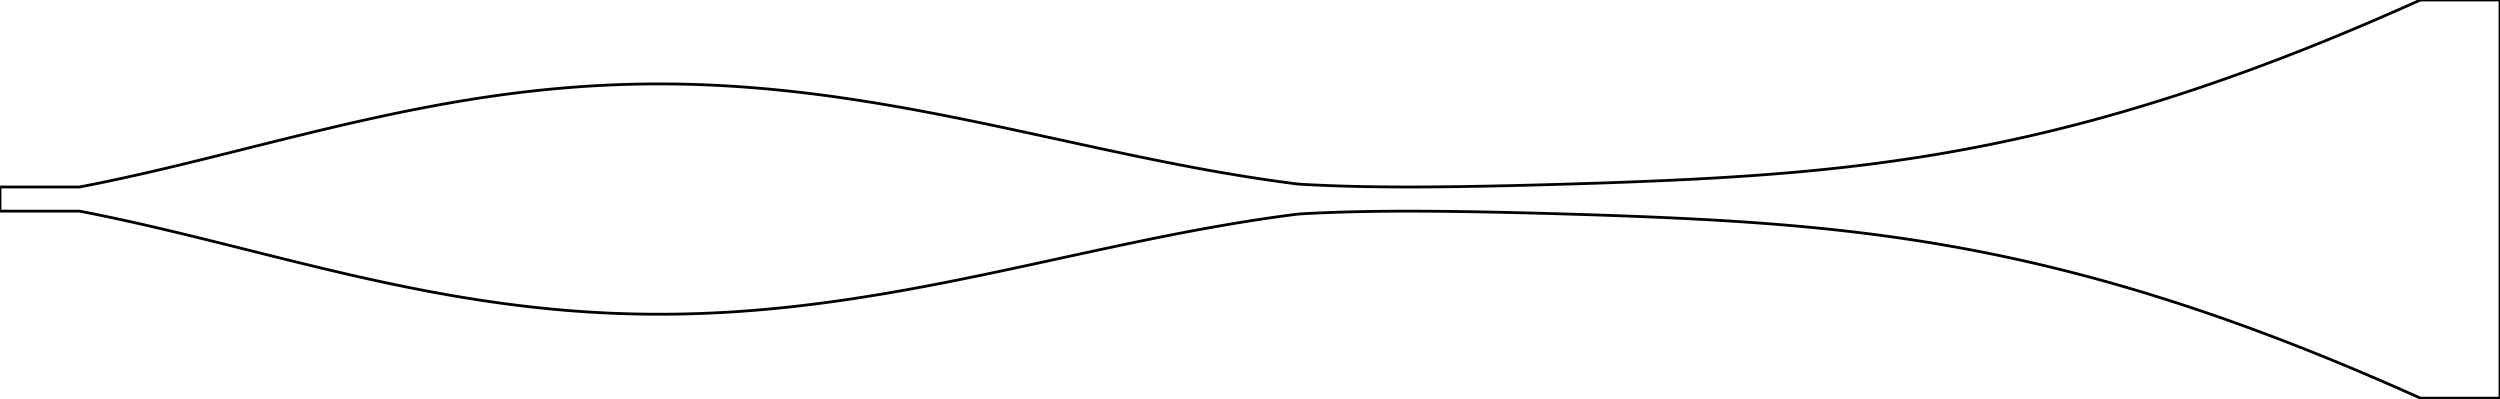
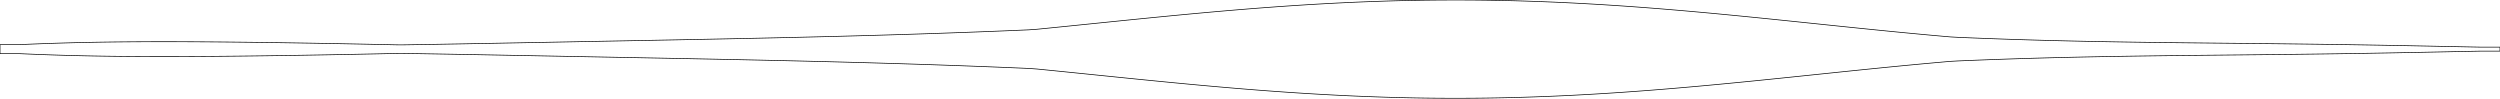
- <svg xmlns="http://www.w3.org/2000/svg" width="889.99" height="141.732">
-   <polyline points="0,66.566 28.346,66.566 30.398,66.167 32.459,65.758 34.531,65.34 36.612,64.912 38.703,64.475 40.803,64.029 42.913,63.575 45.032,63.111 47.16,62.64 49.297,62.161 51.443,61.674 53.598,61.179 55.761,60.678 57.933,60.169 60.113,59.654 62.301,59.132 64.497,58.605 66.701,58.072 68.913,57.533 71.133,56.99 73.36,56.442 75.594,55.89 77.836,55.334 80.085,54.775 82.341,54.213 84.603,53.648 86.872,53.081 89.148,52.512 91.43,51.942 93.719,51.37 96.013,50.798 98.314,50.226 100.621,49.654 102.933,49.084 105.251,48.514 107.574,47.945 109.902,47.379 112.236,46.815 114.575,46.254 116.918,45.697 119.267,45.143 121.62,44.593 123.977,44.049 126.339,43.509 128.705,42.974 131.075,42.446 133.449,41.923 135.827,41.408 138.208,40.9 140.593,40.399 142.981,39.906 145.373,39.421 147.767,38.945 150.165,38.478 152.565,38.02 154.968,37.572 157.374,37.134 159.781,36.706 162.192,36.289 164.604,35.884 167.018,35.489 169.434,35.106 171.852,34.735 174.271,34.377 176.692,34.03 179.114,33.696 181.537,33.375 183.961,33.067 186.386,32.773 188.811,32.492 191.238,32.224 193.664,31.971 196.091,31.731 198.518,31.506 200.946,31.294 203.373,31.098 205.799,30.915 208.226,30.747 210.652,30.594 213.077,30.455 215.501,30.331 217.925,30.222 220.347,30.128 222.768,30.048 225.188,29.983 227.607,29.933 230.024,29.897 232.439,29.877 234.852,29.87 237.263,29.879 239.672,29.901 242.078,29.938 244.482,29.989 246.884,30.055 249.283,30.134 251.679,30.227 254.072,30.334 256.462,30.454 258.849,30.588 261.233,30.735 263.613,30.894 265.989,31.067 268.362,31.252 270.731,31.449 273.095,31.658 275.456,31.88 277.812,32.112 280.164,32.357 282.511,32.612 284.854,32.878 287.192,33.155 289.525,33.442 291.853,33.739 294.175,34.045 296.493,34.361 298.805,34.686 301.111,35.02 303.412,35.363 305.707,35.713 307.996,36.072 310.279,36.438 312.555,36.811 314.826,37.191 317.09,37.578 319.348,37.971 321.599,38.37 323.843,38.775 326.08,39.184 328.31,39.599 330.533,40.019 332.749,40.442 334.958,40.87 337.159,41.302 339.352,41.736 341.538,42.174 343.716,42.615 345.886,43.058 348.048,43.502 350.202,43.949 352.348,44.398 354.485,44.847 356.614,45.297 358.734,45.748 360.846,46.199 362.949,46.65 365.043,47.101 367.128,47.551 369.204,48 371.271,48.449 373.328,48.895 375.377,49.341 377.415,49.784 379.445,50.225 381.465,50.664 383.475,51.1 385.475,51.534 387.465,51.965 389.446,52.392 391.416,52.815 393.377,53.236 395.327,53.652 397.267,54.064 399.197,54.472 401.116,54.876 403.025,55.275 404.924,55.669 406.811,56.059 408.689,56.443 410.555,56.823 412.411,57.197 414.256,57.566 416.091,57.929 417.914,58.287 419.726,58.639 421.528,58.985 423.319,59.326 425.098,59.66 426.867,59.989 428.625,60.311 430.371,60.627 432.107,60.938 433.831,61.242 435.545,61.539 437.247,61.831 438.938,62.116 440.619,62.395 442.288,62.667 443.946,62.933 445.593,63.193 447.23,63.447 448.855,63.694 450.47,63.935 452.074,64.17 453.667,64.399 455.249,64.621 456.821,64.838 458.382,65.049 459.933,65.253 461.474,65.452 463.004,65.592 464.524,65.675 466.035,65.754 467.537,65.828 469.03,65.897 470.515,65.963 471.992,66.024 473.462,66.081 474.924,66.134 476.38,66.184 477.829,66.23 479.273,66.273 480.711,66.312 482.144,66.348 483.573,66.381 484.996,66.411 486.416,66.438 487.832,66.462 489.244,66.483 490.653,66.502 492.059,66.518 493.463,66.531 494.864,66.543 496.263,66.552 497.661,66.558 499.057,66.563 500.452,66.566 501.846,66.566 503.239,66.565 504.632,66.562 506.024,66.556 507.416,66.55 508.808,66.541 510.201,66.531 511.594,66.52 512.988,66.506 514.383,66.492 515.779,66.476 517.176,66.458 518.574,66.44 519.974,66.42 521.375,66.399 522.779,66.376 524.184,66.353 525.591,66.328 527.001,66.302 528.413,66.276 529.827,66.248 531.244,66.219 532.663,66.19 534.085,66.159 535.51,66.127 536.938,66.095 538.369,66.062 539.803,66.028 541.24,65.993 542.681,65.957 544.125,65.921 545.572,65.883 547.023,65.845 548.478,65.806 549.936,65.766 551.398,65.726 552.864,65.685 554.333,65.643 555.807,65.6 557.285,65.556 558.766,65.512 560.253,65.466 561.743,65.42 563.237,65.373 564.736,65.326 566.24,65.277 567.748,65.227 569.261,65.176 570.778,65.125 572.301,65.072 573.828,65.018 575.36,64.963 576.898,64.907 578.44,64.85 579.988,64.792 581.541,64.732 583.099,64.671 584.663,64.608 586.233,64.544 587.809,64.479 589.39,64.412 590.978,64.343 592.572,64.272 594.172,64.2 595.778,64.126 597.391,64.05 599.011,63.971 600.637,63.891 602.27,63.809 603.911,63.724 605.559,63.636 607.214,63.546 608.877,63.454 610.548,63.358 612.226,63.26 613.913,63.159 615.608,63.055 617.312,62.947 619.024,62.836 620.745,62.722 622.476,62.604 624.216,62.482 625.965,62.356 627.724,62.226 629.493,62.092 631.273,61.954 633.063,61.811 634.863,61.663 636.675,61.51 638.498,61.352 640.332,61.189 642.178,61.02 644.037,60.846 645.907,60.666 647.79,60.479 649.686,60.287 651.595,60.088 653.518,59.882 655.454,59.669 657.405,59.449 659.369,59.221 661.349,58.986 663.343,58.742 665.353,58.491 667.378,58.231 669.419,57.962 671.477,57.684 673.551,57.397 675.642,57.1 677.75,56.793 679.876,56.476 682.02,56.148 684.183,55.809 686.364,55.46 688.563,55.098 690.783,54.725 693.022,54.339 695.281,53.941 697.561,53.53 699.861,53.106 702.183,52.667 704.526,52.215 706.891,51.748 709.279,51.267 711.689,50.77 714.122,50.257 716.579,49.728 719.06,49.183 721.565,48.621 724.094,48.041 726.648,47.444 729.228,46.828 731.833,46.194 734.465,45.54 737.123,44.867 739.808,44.173 742.521,43.459 745.261,42.724 748.029,41.968 750.825,41.189 753.651,40.389 756.505,39.565 759.39,38.717 762.304,37.846 765.249,36.95 768.225,36.03 771.231,35.084 774.27,34.112 777.34,33.113 780.443,32.088 783.579,31.035 786.747,29.955 789.95,28.846 793.186,27.708 796.457,26.541 799.762,25.344 803.102,24.116 806.478,22.858 809.89,21.569 813.338,20.248 816.823,18.895 820.345,17.509 823.904,16.091 827.502,14.638 831.137,13.152 834.811,11.632 838.524,10.077 842.277,8.487 846.069,6.862 849.901,5.201 853.774,3.504 857.688,1.77 861.643,0 889.99,0 889.99,141.732 861.643,141.732 857.688,139.962 853.774,138.228 849.901,136.531 846.069,134.87 842.277,133.245 838.524,131.655 834.811,130.1 831.137,128.58 827.502,127.094 823.904,125.642 820.345,124.223 816.823,122.837 813.338,121.484 809.89,120.163 806.478,118.874 803.102,117.616 799.762,116.388 796.457,115.191 793.186,114.024 789.95,112.886 786.747,111.778 783.579,110.697 780.443,109.644 777.34,108.619 774.27,107.621 771.231,106.649 768.225,105.703 765.249,104.782 762.304,103.886 759.39,103.015 756.505,102.168 753.651,101.344 750.825,100.543 748.029,99.764 745.261,99.008 742.521,98.273 739.808,97.559 737.123,96.866 734.465,96.192 731.833,95.539 729.228,94.904 726.648,94.289 724.094,93.691 721.565,93.112 719.06,92.549 716.579,92.004 714.122,91.475 711.689,90.963 709.279,90.466 706.891,89.984 704.526,89.517 702.183,89.065 699.861,88.627 697.561,88.202 695.281,87.791 693.022,87.393 690.783,87.007 688.563,86.634 686.364,86.273 684.183,85.923 682.02,85.584 679.876,85.257 677.75,84.939 675.642,84.632 673.551,84.335 671.477,84.048 669.419,83.77 667.378,83.501 665.353,83.241 663.343,82.99 661.349,82.746 659.369,82.511 657.405,82.284 655.454,82.063 653.518,81.85 651.595,81.645 649.686,81.445 647.79,81.253 645.907,81.067 644.037,80.886 642.178,80.712 640.332,80.543 638.498,80.38 636.675,80.222 634.863,80.069 633.063,79.921 631.273,79.778 629.493,79.64 627.724,79.506 625.965,79.376 624.216,79.25 622.476,79.128 620.745,79.01 619.024,78.896 617.312,78.785 615.608,78.677 613.913,78.573 612.226,78.472 610.548,78.374 608.877,78.278 607.214,78.186 605.559,78.096 603.911,78.009 602.27,77.924 600.637,77.841 599.011,77.761 597.391,77.683 595.778,77.606 594.172,77.532 592.572,77.46 590.978,77.389 589.39,77.321 587.809,77.254 586.233,77.188 584.663,77.124 583.099,77.061 581.541,77 579.988,76.941 578.44,76.882 576.898,76.825 575.36,76.769 573.828,76.714 572.301,76.66 570.778,76.608 569.261,76.556 567.748,76.505 566.24,76.456 564.736,76.407 563.237,76.359 561.743,76.312 560.253,76.266 558.766,76.22 557.285,76.176 555.807,76.132 554.333,76.09 552.864,76.047 551.398,76.006 549.936,75.966 548.478,75.926 547.023,75.887 545.572,75.849 544.125,75.812 542.681,75.775 541.24,75.739 539.803,75.704 538.369,75.67 536.938,75.637 535.51,75.605 534.085,75.573 532.663,75.543 531.244,75.513 529.827,75.484 528.413,75.457 527.001,75.43 525.591,75.404 524.184,75.379 522.779,75.356 521.375,75.334 519.974,75.312 518.574,75.293 517.176,75.274 515.779,75.256 514.383,75.24 512.988,75.226 511.594,75.213 510.201,75.201 508.808,75.191 507.416,75.183 506.024,75.176 504.632,75.171 503.239,75.167 501.846,75.166 500.452,75.167 499.057,75.169 497.661,75.174 496.263,75.18 494.864,75.189 493.463,75.201 492.059,75.215 490.653,75.231 489.244,75.249 487.832,75.271 486.416,75.295 484.996,75.322 483.573,75.351 482.144,75.384 480.711,75.42 479.273,75.46 477.829,75.502 476.38,75.548 474.924,75.598 473.462,75.651 471.992,75.708 470.515,75.77 469.03,75.835 467.537,75.904 466.035,75.978 464.524,76.057 463.004,76.14 461.474,76.281 459.933,76.479 458.382,76.684 456.821,76.894 455.249,77.111 453.667,77.333 452.074,77.562 450.47,77.797 448.855,78.038 447.23,78.285 445.593,78.539 443.946,78.799 442.288,79.065 440.619,79.338 438.938,79.617 437.247,79.902 435.545,80.193 433.831,80.491 432.107,80.795 430.371,81.105 428.625,81.421 426.867,81.743 425.098,82.072 423.319,82.406 421.528,82.747 419.726,83.093 417.914,83.445 416.091,83.803 414.256,84.166 412.411,84.535 410.555,84.909 408.689,85.289 406.811,85.673 404.924,86.063 403.025,86.457 401.116,86.856 399.197,87.26 397.267,87.668 395.327,88.08 393.377,88.497 391.416,88.917 389.446,89.341 387.465,89.768 385.475,90.198 383.475,90.632 381.465,91.068 379.445,91.507 377.415,91.948 375.377,92.391 373.328,92.837 371.271,93.284 369.204,93.732 367.128,94.181 365.043,94.631 362.949,95.082 360.846,95.533 358.734,95.984 356.614,96.435 354.485,96.885 352.348,97.335 350.202,97.783 348.048,98.23 345.886,98.675 343.716,99.118 341.538,99.558 339.352,99.996 337.159,100.431 334.958,100.862 332.749,101.29 330.533,101.713 328.31,102.133 326.08,102.548 323.843,102.958 321.599,103.362 319.348,103.761 317.09,104.154 314.826,104.541 312.555,104.921 310.279,105.294 307.996,105.66 305.707,106.019 303.412,106.37 301.111,106.712 298.805,107.046 296.493,107.371 294.175,107.687 291.853,107.994 289.525,108.29 287.192,108.577 284.854,108.854 282.511,109.12 280.164,109.376 277.812,109.62 275.456,109.853 273.095,110.074 270.731,110.283 268.362,110.481 265.989,110.665 263.613,110.838 261.233,110.998 258.849,111.144 256.462,111.278 254.072,111.398 251.679,111.505 249.283,111.598 246.884,111.677 244.482,111.743 242.078,111.794 239.672,111.831 237.263,111.854 234.852,111.862 232.439,111.856 230.024,111.835 227.607,111.799 225.188,111.749 222.768,111.684 220.347,111.605 217.925,111.51 215.501,111.401 213.077,111.277 210.652,111.138 208.226,110.985 205.799,110.817 203.373,110.635 200.946,110.438 198.518,110.227 196.091,110.001 193.664,109.761 191.238,109.508 188.811,109.24 186.386,108.959 183.961,108.665 181.537,108.357 179.114,108.036 176.692,107.702 174.271,107.356 171.852,106.997 169.434,106.626 167.018,106.243 164.604,105.849 162.192,105.443 159.781,105.026 157.374,104.598 154.968,104.16 152.565,103.712 150.165,103.255 147.767,102.787 145.373,102.311 142.981,101.827 140.593,101.334 138.208,100.833 135.827,100.324 133.449,99.809 131.075,99.287 128.705,98.758 126.339,98.224 123.977,97.684 121.62,97.139 119.267,96.589 116.918,96.035 114.575,95.478 112.236,94.917 109.902,94.353 107.574,93.787 105.251,93.219 102.933,92.649 100.621,92.078 98.314,91.506 96.013,90.934 93.719,90.362 91.43,89.791 89.148,89.22 86.872,88.651 84.603,88.084 82.341,87.519 80.085,86.957 77.836,86.398 75.594,85.842 73.36,85.29 71.133,84.742 68.913,84.199 66.701,83.66 64.497,83.127 62.301,82.6 60.113,82.078 57.933,81.563 55.761,81.055 53.598,80.553 51.443,80.058 49.297,79.571 47.16,79.092 45.032,78.621 42.913,78.158 40.803,77.703 38.703,77.257 36.612,76.82 34.531,76.393 32.459,75.974 30.398,75.565 28.346,75.166 0,75.166 0,66.566" stroke="black" fill="none" />
+ <svg xmlns="http://www.w3.org/2000/svg" width="3605.583" height="141.732">
+   <polyline points="0,64.343 28.346,64.343 32.213,64.172 36.121,64.002 40.07,63.835 44.06,63.669 48.09,63.506 52.161,63.345 56.272,63.187 60.422,63.032 64.612,62.879 68.84,62.73 73.107,62.585 77.412,62.442 81.754,62.304 86.135,62.169 90.552,62.038 95.006,61.911 99.497,61.788 104.024,61.669 108.587,61.554 113.186,61.444 117.819,61.338 122.488,61.236 127.191,61.139 131.928,61.046 136.7,60.958 141.505,60.874 146.343,60.795 151.215,60.721 156.119,60.651 161.056,60.586 166.026,60.525 171.027,60.469 176.06,60.418 181.125,60.371 186.22,60.328 191.347,60.29 196.504,60.256 201.692,60.227 206.91,60.202 212.159,60.181 217.437,60.165 222.744,60.153 228.082,60.145 233.448,60.141 238.843,60.141 244.267,60.145 249.72,60.153 255.202,60.164 260.711,60.18 266.249,60.199 271.815,60.222 277.409,60.248 283.031,60.278 288.68,60.312 294.357,60.348 300.061,60.388 305.793,60.432 311.552,60.478 317.338,60.528 323.151,60.581 328.992,60.636 334.859,60.695 340.754,60.757 346.675,60.821 352.623,60.888 358.599,60.958 364.601,61.031 370.63,61.106 376.686,61.184 382.769,61.265 388.88,61.348 395.017,61.433 401.182,61.521 407.373,61.612 413.592,61.705 419.839,61.8 426.112,61.897 432.414,61.997 438.743,62.099 445.1,62.204 451.485,62.311 457.899,62.42 464.34,62.532 470.811,62.645 477.31,62.761 483.838,62.88 490.395,63.001 496.981,63.124 503.597,63.25 510.243,63.378 516.919,63.508 523.626,63.642 530.363,63.777 537.131,63.916 543.931,64.057 550.762,64.201 557.625,64.347 564.52,64.497 571.448,64.649 578.409,64.739 585.404,64.633 592.433,64.524 599.497,64.412 606.596,64.297 613.733,64.18 620.906,64.061 628.116,63.939 635.365,63.815 642.652,63.688 649.978,63.56 657.343,63.43 664.748,63.298 672.193,63.164 679.677,63.029 687.202,62.892 694.768,62.753 702.374,62.613 710.02,62.471 717.708,62.329 725.437,62.185 733.206,62.039 741.017,61.893 748.869,61.746 756.763,61.598 764.697,61.449 772.673,61.298 780.691,61.148 788.749,60.996 796.849,60.843 804.99,60.69 813.173,60.536 821.397,60.381 829.662,60.225 837.969,60.069 846.317,59.912 854.706,59.754 863.137,59.596 871.61,59.437 880.124,59.276 888.68,59.115 897.277,58.954 905.917,58.791 914.598,58.627 923.322,58.462 932.087,58.296 940.896,58.129 949.746,57.961 958.64,57.791 967.577,57.62 976.557,57.447 985.581,57.273 994.649,57.096 1003.761,56.918 1012.918,56.738 1022.12,56.556 1031.367,56.371 1040.661,56.184 1050.001,55.994 1059.387,55.802 1068.822,55.606 1078.304,55.407 1087.835,55.205 1097.416,55 1107.047,54.79 1116.728,54.577 1126.461,54.359 1136.246,54.138 1146.085,53.911 1155.977,53.68 1165.924,53.444 1175.927,53.202 1185.987,52.955 1196.105,52.702 1206.281,52.442 1216.518,52.176 1226.815,51.904 1237.175,51.625 1247.598,51.338 1258.085,51.044 1268.639,50.742 1279.259,50.431 1289.948,50.112 1300.707,49.785 1311.538,49.448 1322.441,49.101 1333.418,48.745 1344.471,48.378 1355.601,48.001 1366.81,47.613 1378.1,47.213 1389.472,46.802 1400.928,46.378 1412.469,45.942 1424.097,45.493 1435.815,45.031 1447.623,44.555 1459.524,44.065 1471.52,43.561 1483.612,43.041 1495.803,42.173 1508.091,40.951 1520.477,39.711 1532.957,38.453 1545.53,37.18 1558.193,35.893 1570.946,34.594 1583.784,33.285 1596.707,31.969 1609.712,30.648 1622.798,29.323 1635.961,27.998 1649.2,26.674 1662.513,25.355 1675.896,24.042 1689.348,22.739 1702.867,21.448 1716.45,20.171 1730.094,18.911 1743.799,17.671 1757.56,16.453 1771.375,15.26 1785.243,14.096 1799.161,12.961 1813.125,11.86 1827.135,10.793 1841.187,9.765 1855.279,8.777 1869.408,7.832 1883.572,6.931 1897.768,6.077 1911.994,5.273 1926.247,4.52 1940.525,3.819 1954.826,3.174 1969.146,2.584 1983.483,2.052 1997.835,1.579 2012.198,1.166 2026.572,0.815 2040.952,0.525 2055.337,0.299 2069.723,0.135 2084.109,0.036 2098.491,0 2112.867,0.028 2127.235,0.121 2141.593,0.277 2155.936,0.496 2170.264,0.778 2184.573,1.121 2198.86,1.526 2213.124,1.99 2227.362,2.514 2241.572,3.094 2255.749,3.731 2269.894,4.421 2284.001,5.165 2298.071,5.958 2312.098,6.801 2326.083,7.69 2340.021,8.623 2353.91,9.599 2367.748,10.615 2381.533,11.668 2395.262,12.756 2408.933,13.876 2422.543,15.027 2436.09,16.205 2449.572,17.408 2462.986,18.633 2476.33,19.877 2489.601,21.138 2502.798,22.414 2515.919,23.701 2528.961,24.998 2541.921,26.301 2554.798,27.608 2567.59,28.917 2580.294,30.226 2592.909,31.531 2605.432,32.831 2617.862,34.123 2630.197,35.406 2642.434,36.678 2654.573,37.935 2666.61,39.178 2678.545,40.403 2690.375,41.609 2702.1,42.795 2713.717,43.96 2725.226,45.101 2736.624,46.217 2747.911,47.308 2759.085,48.372 2770.146,49.409 2781.091,50.417 2791.92,51.397 2802.633,52.346 2813.229,53.265 2823.706,53.832 2834.068,54.271 2844.318,54.691 2854.459,55.092 2864.494,55.476 2874.426,55.842 2884.259,56.192 2893.995,56.526 2903.638,56.844 2913.19,57.148 2922.655,57.438 2932.035,57.714 2941.334,57.977 2950.553,58.228 2959.696,58.467 2968.766,58.694 2977.764,58.911 2986.693,59.117 2995.557,59.314 3004.356,59.501 3013.094,59.679 3021.773,59.849 3030.394,60.01 3038.96,60.164 3047.473,60.311 3055.935,60.452 3064.347,60.585 3072.711,60.713 3081.029,60.836 3089.302,60.953 3097.532,61.066 3105.721,61.173 3113.869,61.277 3121.977,61.377 3130.048,61.474 3138.082,61.568 3146.079,61.658 3154.042,61.746 3161.97,61.832 3169.865,61.916 3177.726,61.998 3185.556,62.079 3193.354,62.158 3201.12,62.237 3208.856,62.315 3216.56,62.392 3224.235,62.469 3231.879,62.546 3239.494,62.623 3247.078,62.701 3254.632,62.779 3262.156,62.857 3269.65,62.937 3277.113,63.017 3284.546,63.098 3291.948,63.181 3299.318,63.265 3306.657,63.35 3313.964,63.437 3321.238,63.525 3328.479,63.615 3335.686,63.707 3342.86,63.8 3349.998,63.895 3357.101,63.992 3364.167,64.091 3371.197,64.192 3378.189,64.294 3385.143,64.398 3392.057,64.504 3398.932,64.612 3405.766,64.721 3412.558,64.832 3419.307,64.944 3426.013,65.058 3432.675,65.173 3439.292,65.29 3445.863,65.407 3452.387,65.526 3458.863,65.645 3465.291,65.765 3471.669,65.886 3477.997,66.007 3484.274,66.129 3490.499,66.25 3496.672,66.372 3502.791,66.493 3508.856,66.615 3514.867,66.735 3520.822,66.855 3526.721,66.974 3532.564,67.092 3538.35,67.208 3544.079,67.323 3549.75,67.437 3555.363,67.549 3560.918,67.658 3566.416,67.766 3571.855,67.871 3577.236,67.974 3605.583,67.974 3605.583,73.758 3577.236,73.758 3571.855,73.861 3566.416,73.966 3560.918,74.074 3555.363,74.184 3549.75,74.295 3544.079,74.409 3538.35,74.524 3532.564,74.641 3526.721,74.758 3520.822,74.877 3514.867,74.997 3508.856,75.118 3502.791,75.239 3496.672,75.36 3490.499,75.482 3484.274,75.603 3477.997,75.725 3471.669,75.846 3465.291,75.967 3458.863,76.087 3452.387,76.207 3445.863,76.325 3439.292,76.442 3432.675,76.559 3426.013,76.674 3419.307,76.788 3412.558,76.9 3405.766,77.011 3398.932,77.12 3392.057,77.228 3385.143,77.334 3378.189,77.438 3371.197,77.54 3364.167,77.641 3357.101,77.74 3349.998,77.837 3342.86,77.932 3335.686,78.025 3328.479,78.117 3321.238,78.207 3313.964,78.296 3306.657,78.382 3299.318,78.468 3291.948,78.551 3284.546,78.634 3277.113,78.715 3269.65,78.796 3262.156,78.875 3254.632,78.954 3247.078,79.031 3239.494,79.109 3231.879,79.186 3224.235,79.263 3216.56,79.34 3208.856,79.418 3201.12,79.495 3193.354,79.574 3185.556,79.653 3177.726,79.734 3169.865,79.816 3161.97,79.9 3154.042,79.986 3146.079,80.074 3138.082,80.165 3130.048,80.258 3121.977,80.355 3113.869,80.455 3105.721,80.559 3097.532,80.667 3089.302,80.779 3081.029,80.896 3072.711,81.019 3064.347,81.147 3055.935,81.281 3047.473,81.421 3038.96,81.568 3030.394,81.722 3021.773,81.884 3013.094,82.053 3004.356,82.232 2995.557,82.419 2986.693,82.615 2977.764,82.821 2968.766,83.038 2959.696,83.265 2950.553,83.504 2941.334,83.755 2932.035,84.018 2922.655,84.294 2913.19,84.584 2903.638,84.888 2893.995,85.206 2884.259,85.54 2874.426,85.89 2864.494,86.256 2854.459,86.64 2844.318,87.041 2834.068,87.461 2823.706,87.9 2813.229,88.467 2802.633,89.386 2791.92,90.336 2781.091,91.315 2770.146,92.323 2759.085,93.36 2747.911,94.424 2736.624,95.515 2725.226,96.632 2713.717,97.773 2702.1,98.937 2690.375,100.123 2678.545,101.329 2666.61,102.555 2654.573,103.797 2642.434,105.055 2630.197,106.326 2617.862,107.609 2605.432,108.901 2592.909,110.201 2580.294,111.507 2567.59,112.815 2554.798,114.124 2541.921,115.431 2528.961,116.734 2515.919,118.031 2502.798,119.318 2489.601,120.594 2476.33,121.855 2462.986,123.1 2449.572,124.325 2436.09,125.527 2422.543,126.705 2408.933,127.856 2395.262,128.976 2381.533,130.064 2367.748,131.117 2353.91,132.133 2340.021,133.109 2326.083,134.042 2312.098,134.931 2298.071,135.774 2284.001,136.568 2269.894,137.311 2255.749,138.001 2241.572,138.638 2227.362,139.219 2213.124,139.742 2198.86,140.206 2184.573,140.611 2170.264,140.954 2155.936,141.236 2141.593,141.456 2127.235,141.612 2112.867,141.704 2098.491,141.732 2084.109,141.697 2069.723,141.597 2055.337,141.434 2040.952,141.207 2026.572,140.917 2012.198,140.566 1997.835,140.153 1983.483,139.68 1969.146,139.148 1954.826,138.559 1940.525,137.913 1926.247,137.212 1911.994,136.459 1897.768,135.655 1883.572,134.801 1869.408,133.901 1855.279,132.955 1841.187,131.967 1827.135,130.939 1813.125,129.873 1799.161,128.771 1785.243,127.637 1771.375,126.472 1757.56,125.279 1743.799,124.062 1730.094,122.822 1716.45,121.562 1702.867,120.285 1689.348,118.993 1675.896,117.69 1662.513,116.377 1649.2,115.058 1635.961,113.734 1622.798,112.409 1609.712,111.085 1596.707,109.763 1583.784,108.447 1570.946,107.138 1558.193,105.84 1545.53,104.552 1532.957,103.279 1520.477,102.021 1508.091,100.781 1495.803,99.559 1483.612,98.691 1471.52,98.171 1459.524,97.667 1447.623,97.177 1435.815,96.701 1424.097,96.239 1412.469,95.79 1400.928,95.354 1389.472,94.93 1378.1,94.519 1366.81,94.12 1355.601,93.731 1344.471,93.354 1333.418,92.987 1322.441,92.631 1311.538,92.284 1300.707,91.947 1289.948,91.62 1279.259,91.301 1268.639,90.99 1258.085,90.688 1247.598,90.394 1237.175,90.108 1226.815,89.828 1216.518,89.556 1206.281,89.29 1196.105,89.031 1185.987,88.778 1175.927,88.53 1165.924,88.289 1155.977,88.052 1146.085,87.821 1136.246,87.594 1126.461,87.373 1116.728,87.155 1107.047,86.942 1097.416,86.733 1087.835,86.527 1078.304,86.325 1068.822,86.126 1059.387,85.931 1050.001,85.738 1040.661,85.548 1031.367,85.361 1022.12,85.176 1012.918,84.994 1003.761,84.814 994.649,84.636 985.581,84.459 976.557,84.285 967.577,84.112 958.64,83.941 949.746,83.771 940.896,83.603 932.087,83.436 923.322,83.27 914.598,83.105 905.917,82.941 897.277,82.778 888.68,82.617 880.124,82.456 871.61,82.296 863.137,82.136 854.706,81.978 846.317,81.82 837.969,81.663 829.662,81.507 821.397,81.351 813.173,81.197 804.99,81.042 796.849,80.889 788.749,80.737 780.691,80.585 772.673,80.434 764.697,80.284 756.763,80.135 748.869,79.986 741.017,79.839 733.206,79.693 725.437,79.548 717.708,79.404 710.02,79.261 702.374,79.119 694.768,78.979 687.202,78.841 679.677,78.704 672.193,78.568 664.748,78.434 657.343,78.302 649.978,78.172 642.652,78.044 635.365,77.918 628.116,77.793 620.906,77.672 613.733,77.552 606.596,77.435 599.497,77.32 592.433,77.209 585.404,77.099 578.409,76.993 571.448,77.083 564.52,77.236 557.625,77.385 550.762,77.532 543.931,77.675 537.131,77.817 530.363,77.955 523.626,78.091 516.919,78.224 510.243,78.354 503.597,78.483 496.981,78.608 490.395,78.731 483.838,78.852 477.31,78.971 470.811,79.087 464.34,79.201 457.899,79.312 451.485,79.421 445.1,79.528 438.743,79.633 432.414,79.735 426.112,79.835 419.839,79.933 413.592,80.028 407.373,80.121 401.182,80.211 395.017,80.299 388.88,80.384 382.769,80.467 376.686,80.548 370.63,80.626 364.601,80.701 358.599,80.774 352.623,80.844 346.675,80.911 340.754,80.975 334.859,81.037 328.992,81.096 323.151,81.151 317.338,81.204 311.552,81.254 305.793,81.3 300.061,81.344 294.357,81.384 288.68,81.421 283.031,81.454 277.409,81.484 271.815,81.51 266.249,81.533 260.711,81.552 255.202,81.568 249.72,81.58 244.267,81.588 238.843,81.591 233.448,81.591 228.082,81.588 222.744,81.579 217.437,81.567 212.159,81.551 206.91,81.53 201.692,81.505 196.504,81.476 191.347,81.442 186.22,81.404 181.125,81.362 176.06,81.315 171.027,81.263 166.026,81.207 161.056,81.146 156.119,81.081 151.215,81.011 146.343,80.937 141.505,80.858 136.7,80.774 131.928,80.686 127.191,80.593 122.488,80.496 117.819,80.395 113.186,80.289 108.587,80.178 104.024,80.064 99.497,79.945 95.006,79.822 90.552,79.695 86.135,79.563 81.754,79.428 77.412,79.29 73.107,79.148 68.84,79.002 64.612,78.853 60.422,78.701 56.272,78.545 52.161,78.387 48.09,78.226 44.06,78.063 40.07,77.897 36.121,77.73 32.213,77.56 28.346,77.389 0,77.389 0,64.343" stroke="black" fill="none" />
</svg>
